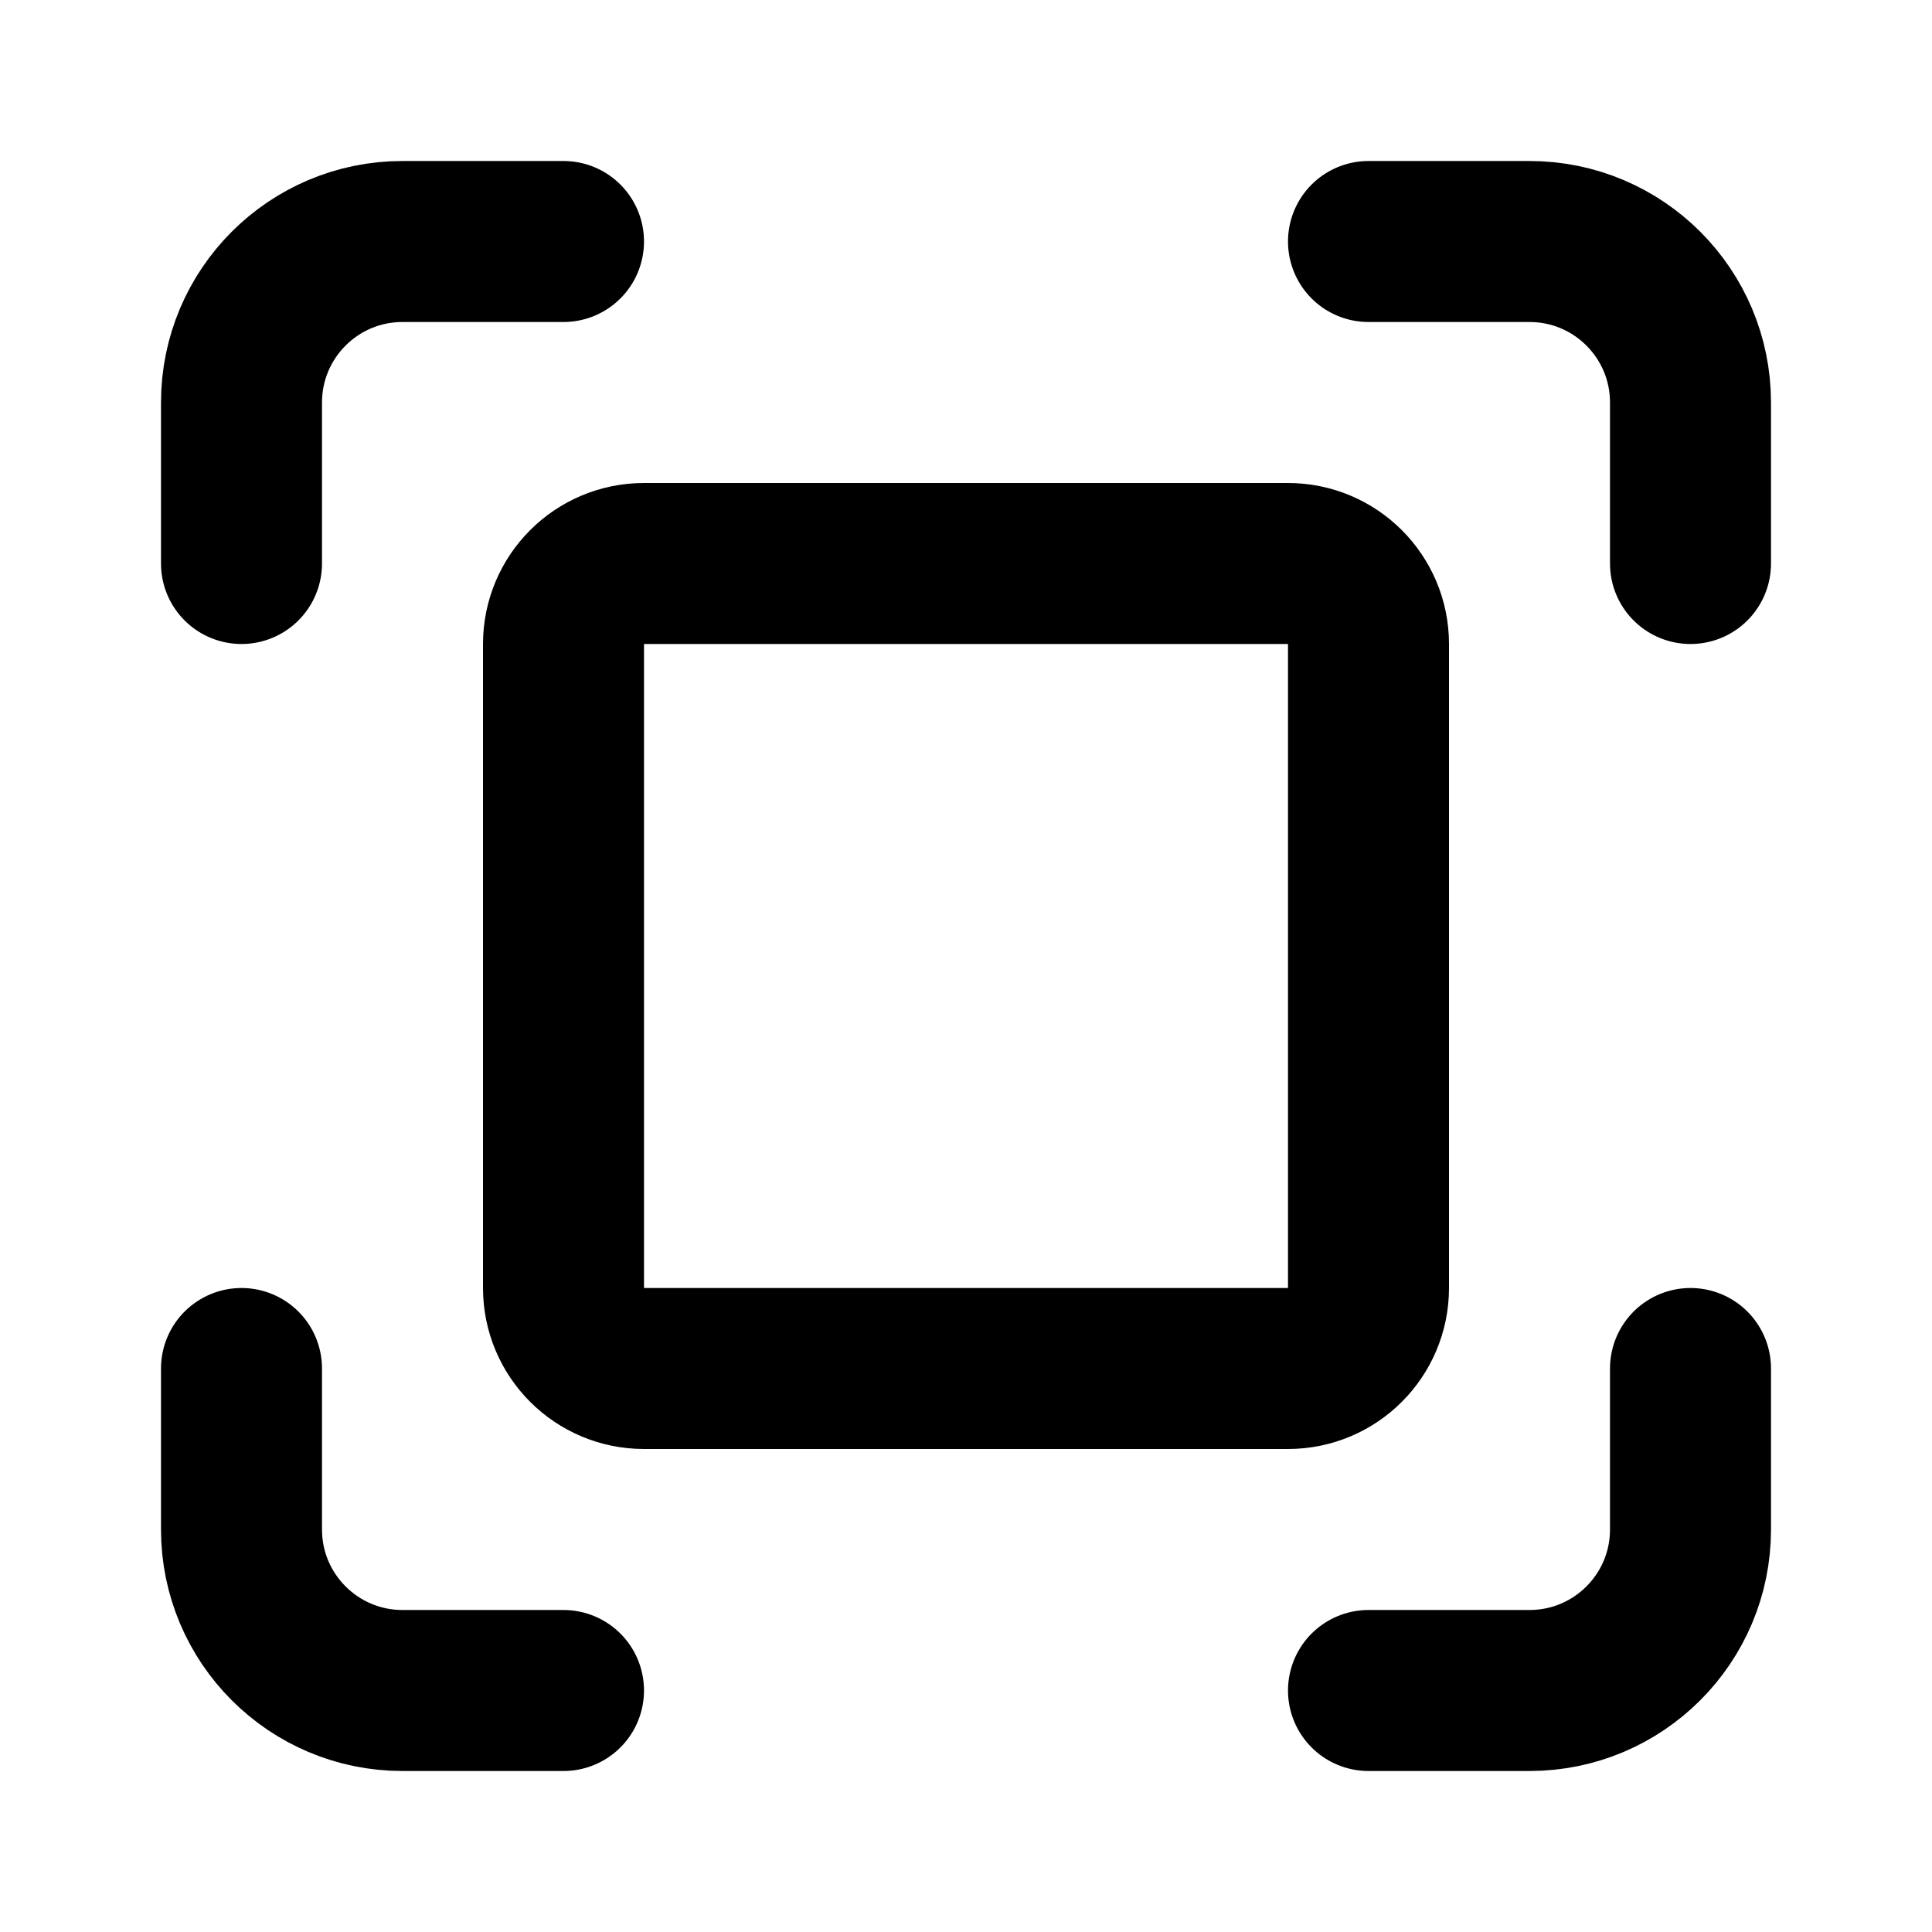
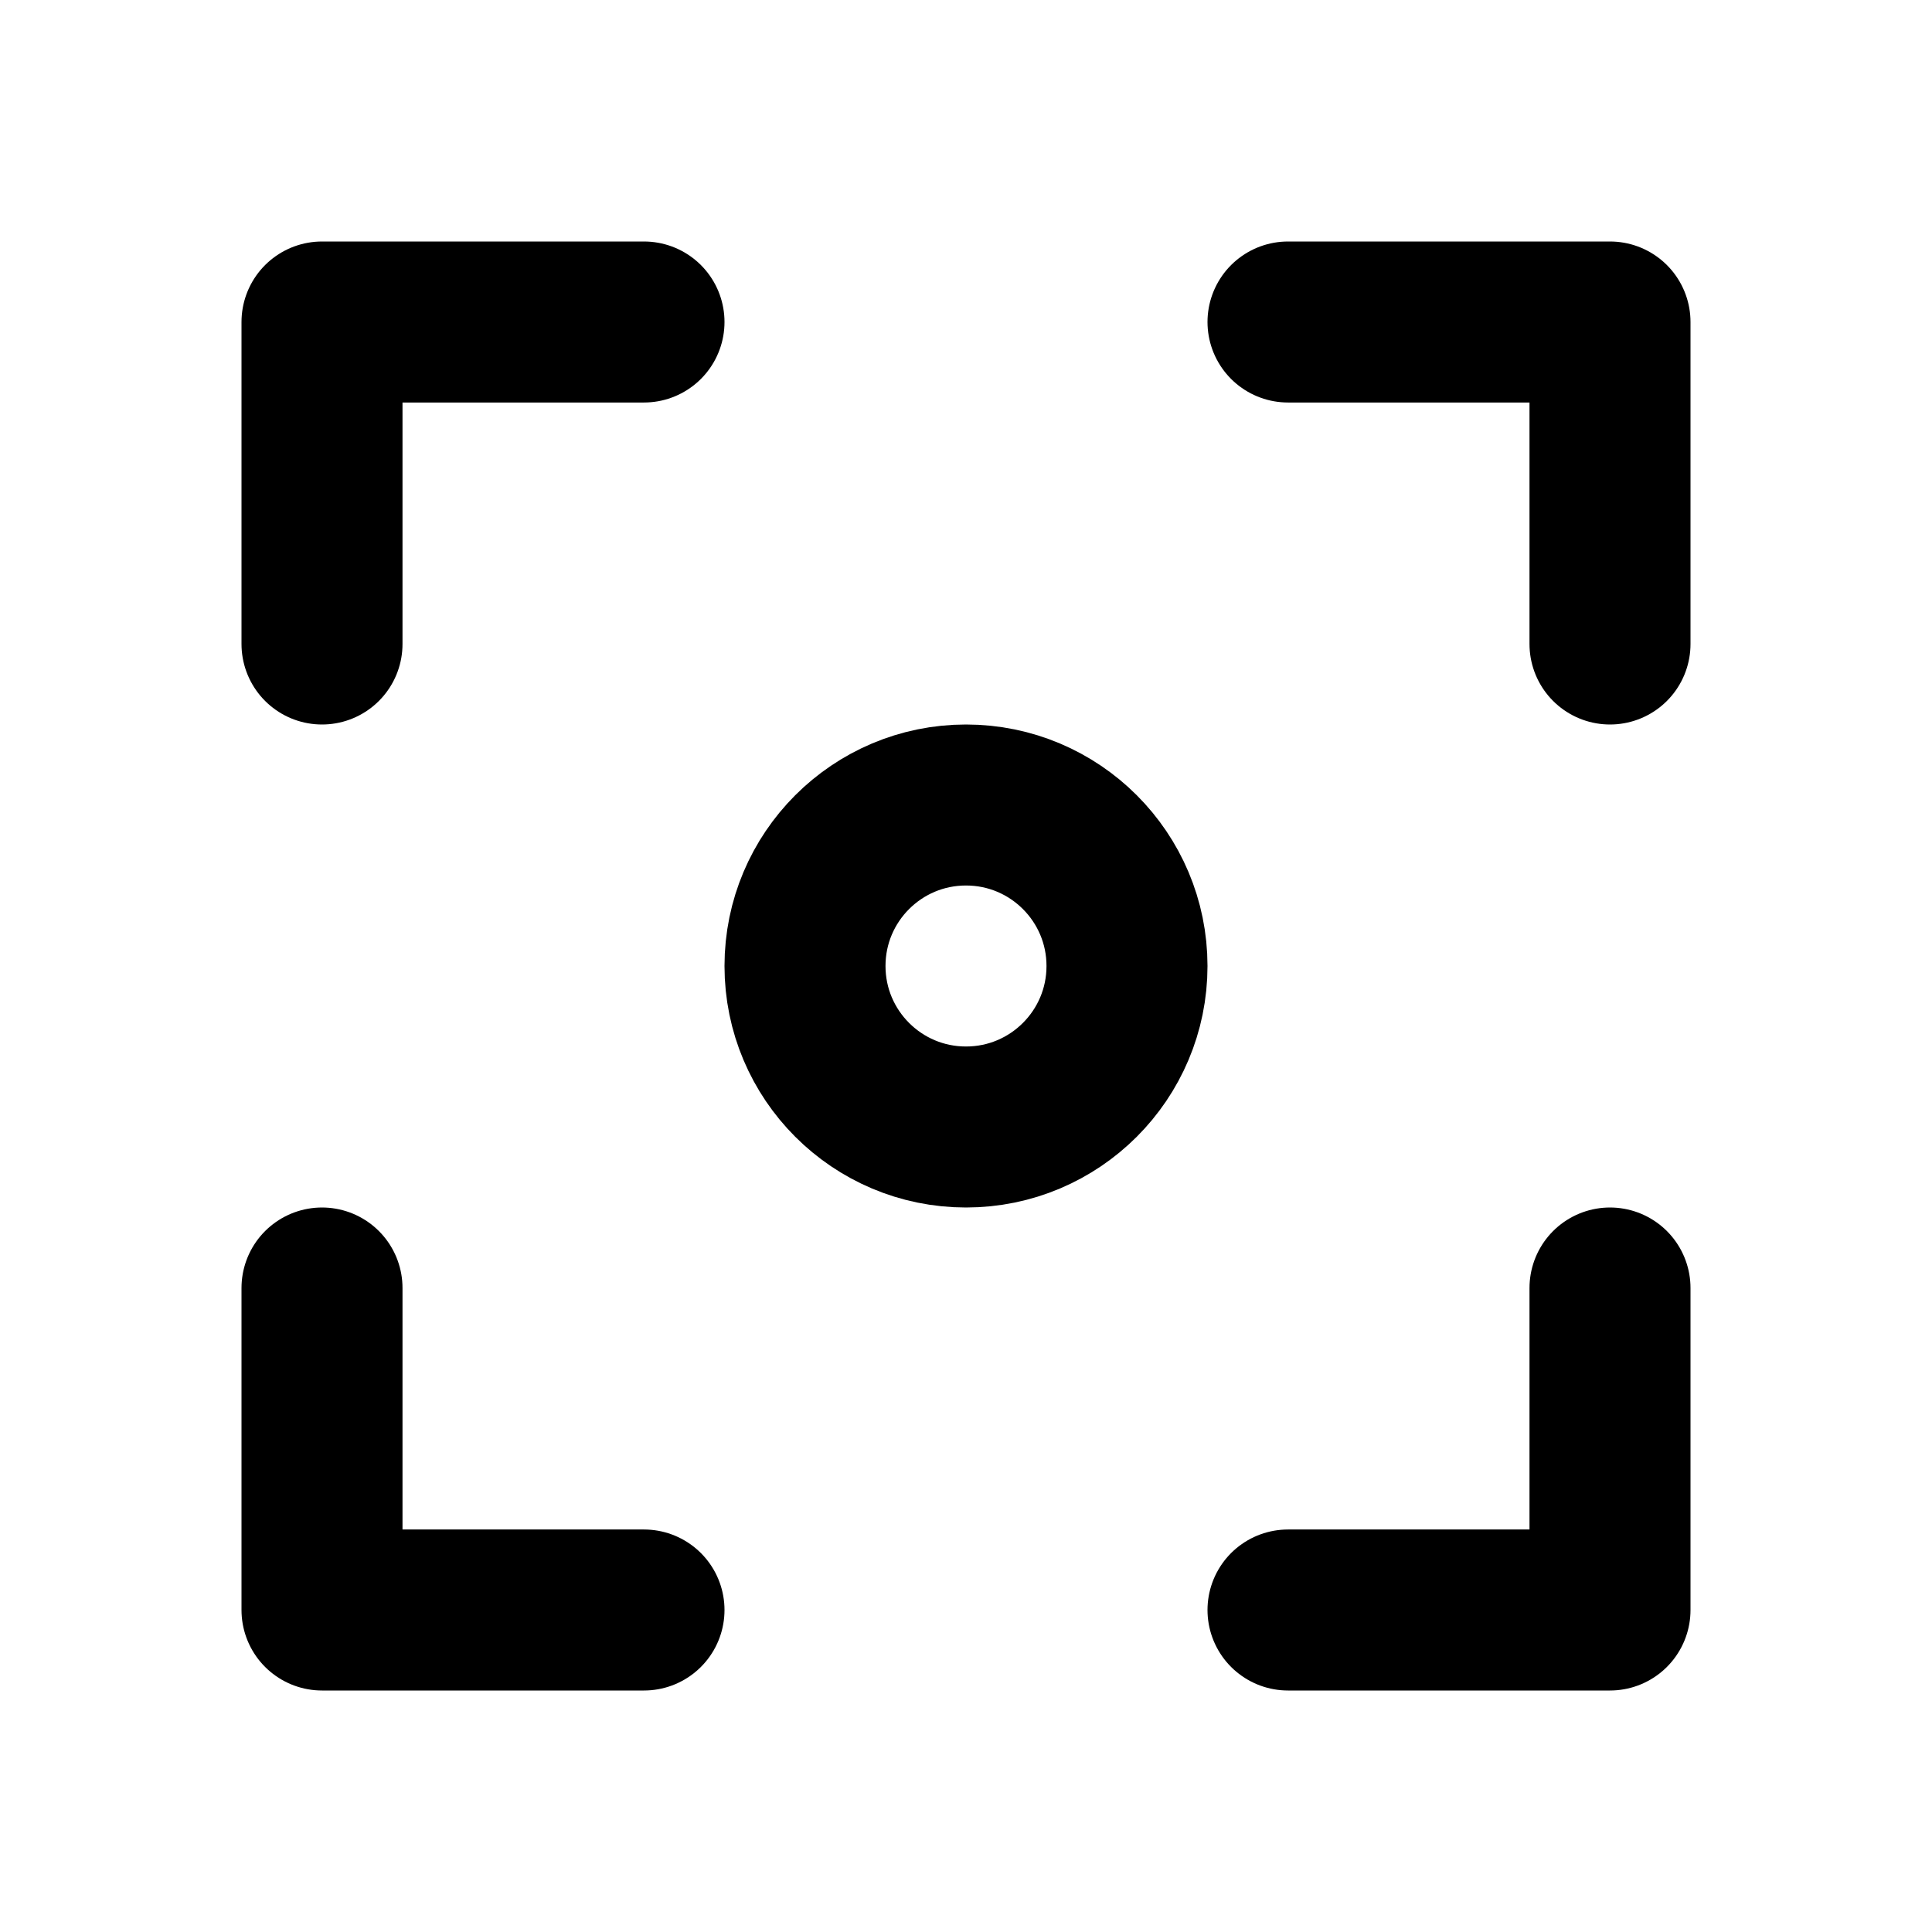
<svg xmlns="http://www.w3.org/2000/svg" width="16" height="16" viewBox="0 0 24 24" fill="none" stroke="currentColor" stroke-width="2" stroke-linecap="round" stroke-linejoin="round">
-   <path d="M3 7V5a2 2 0 0 1 2-2h2" />
-   <path d="M17 3h2a2 2 0 0 1 2 2v2" />
-   <path d="M21 17v2a2 2 0 0 1-2 2h-2" />
-   <path d="M7 21H5a2 2 0 0 1-2-2v-2" />
-   <rect x="7" y="7" width="10" height="10" rx="1" />
+   <path d="M4 8V4h4" />
+   <path d="M20 8V4h-4" />
+   <path d="M4 16v4h4" />
+   <path d="M20 16v4h-4" />
+   <circle cx="12" cy="12" r="2" />
</svg>
